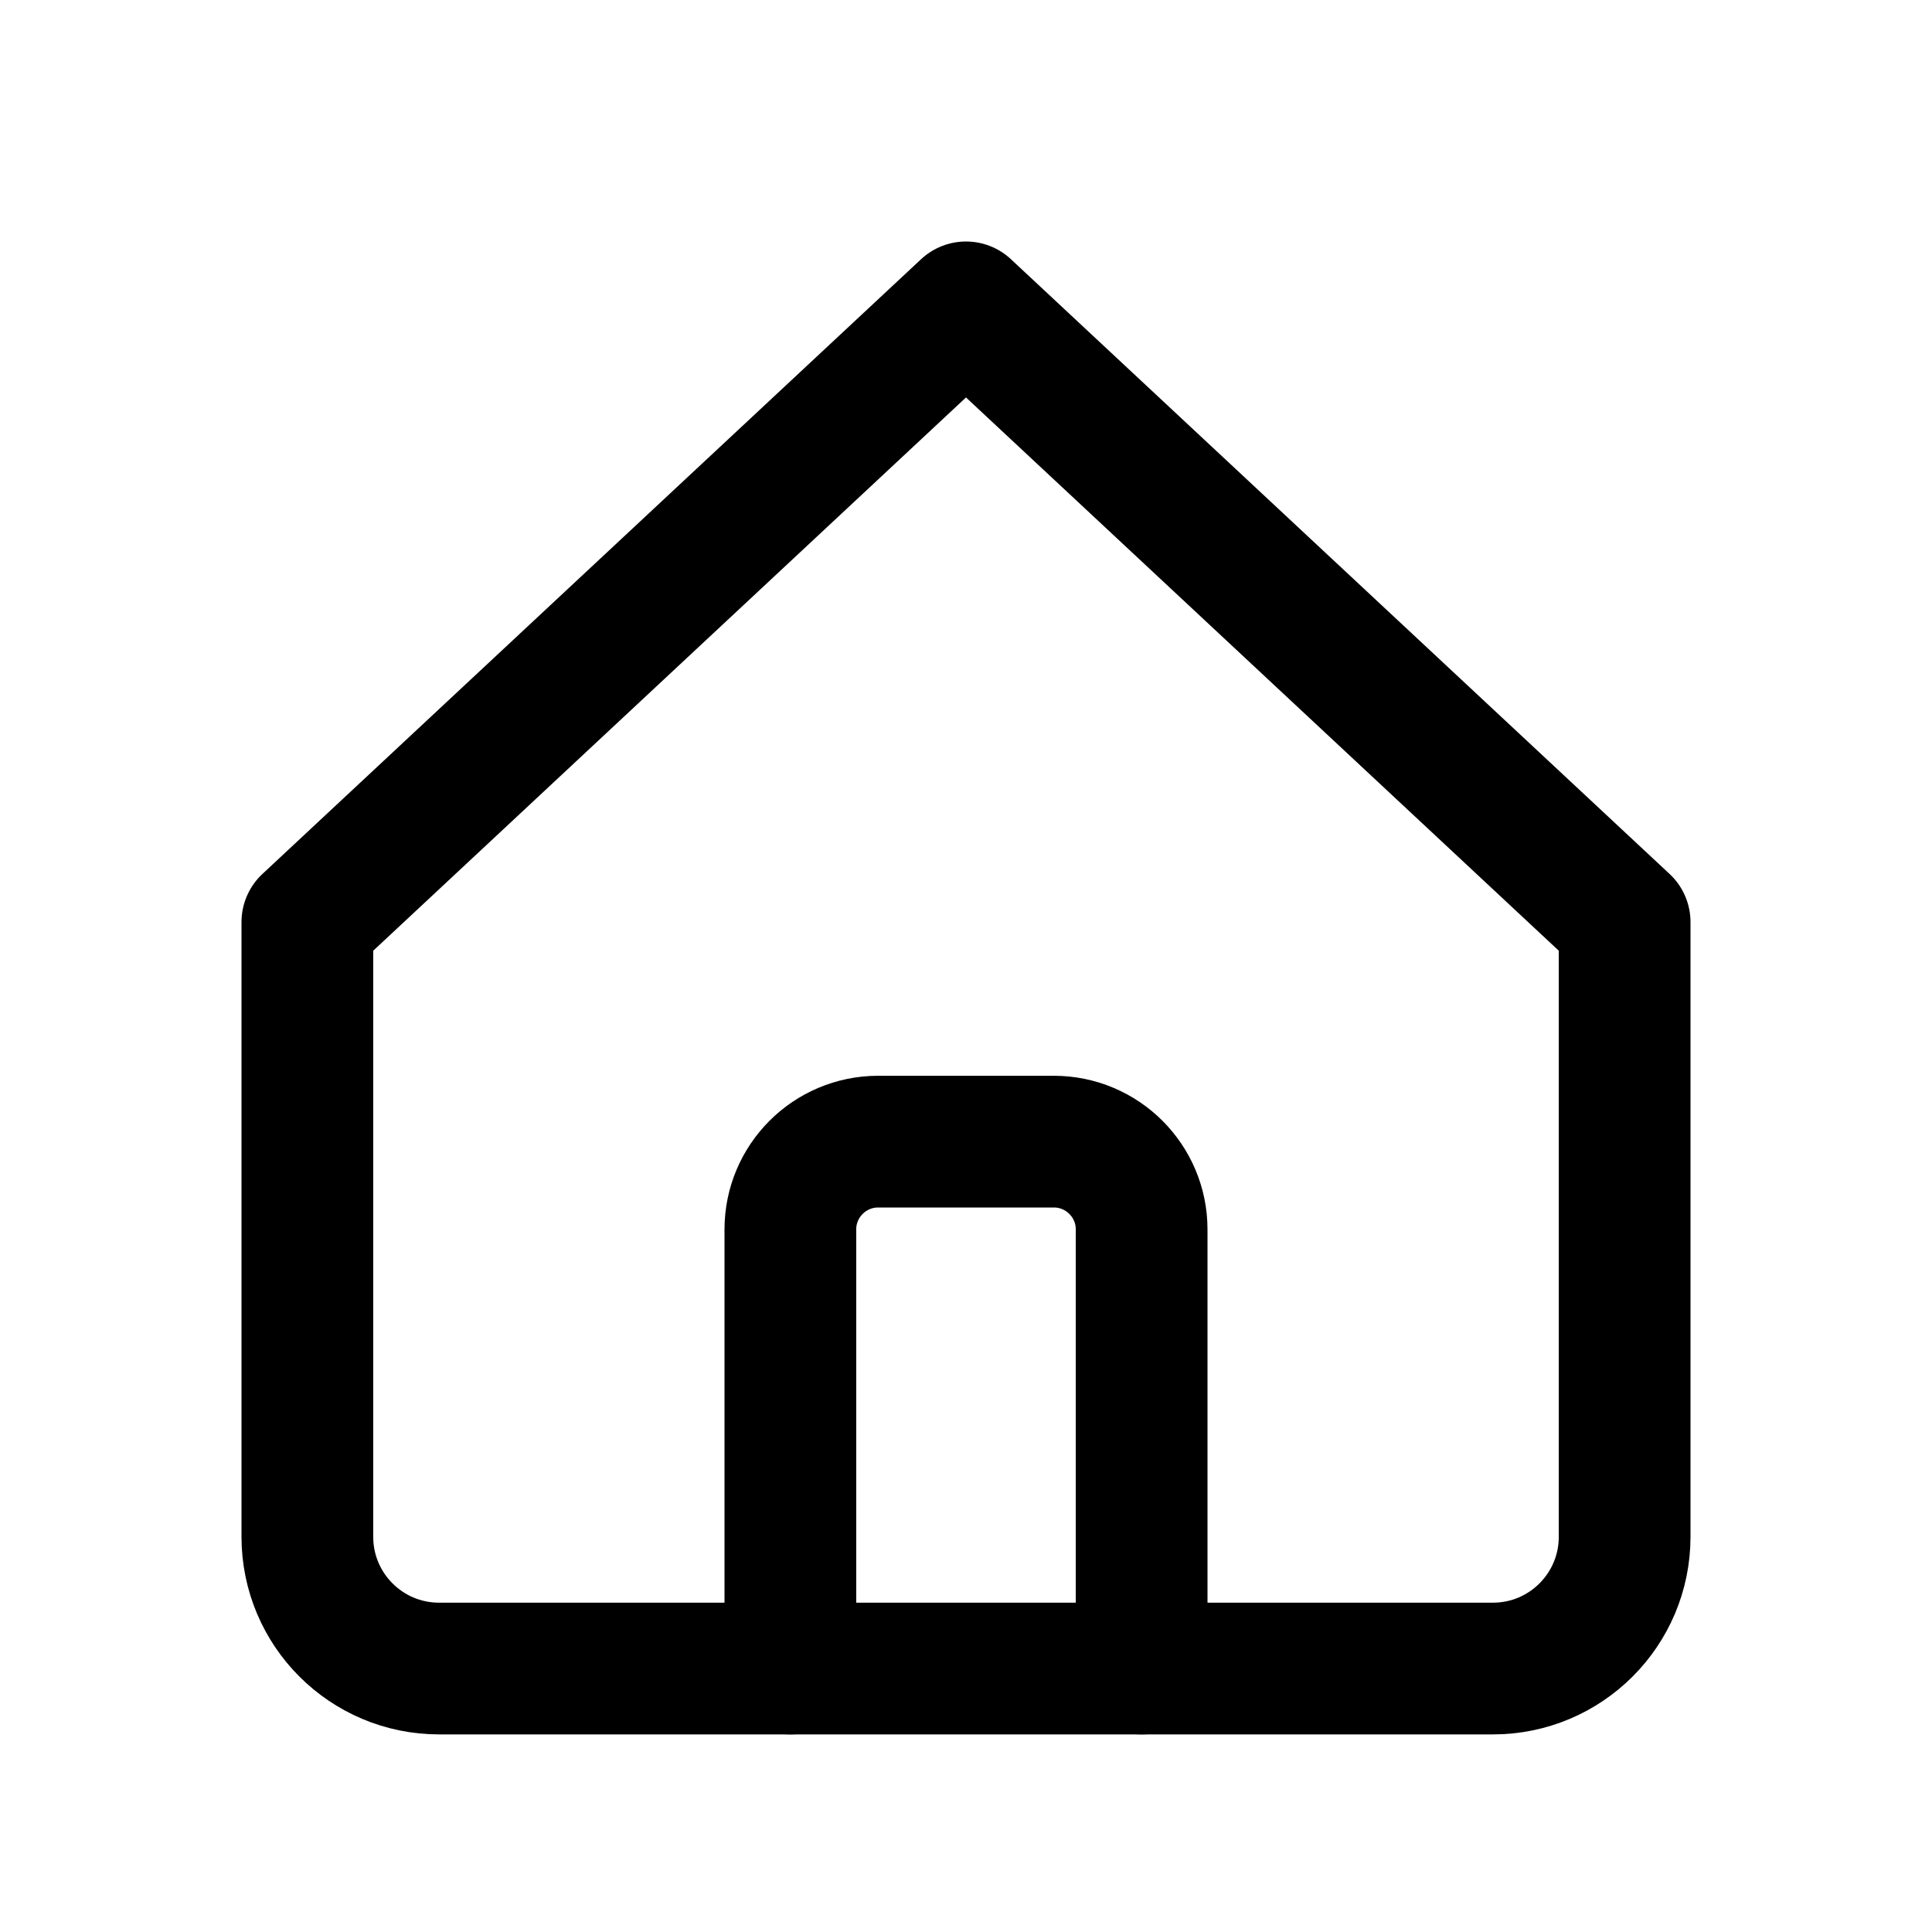
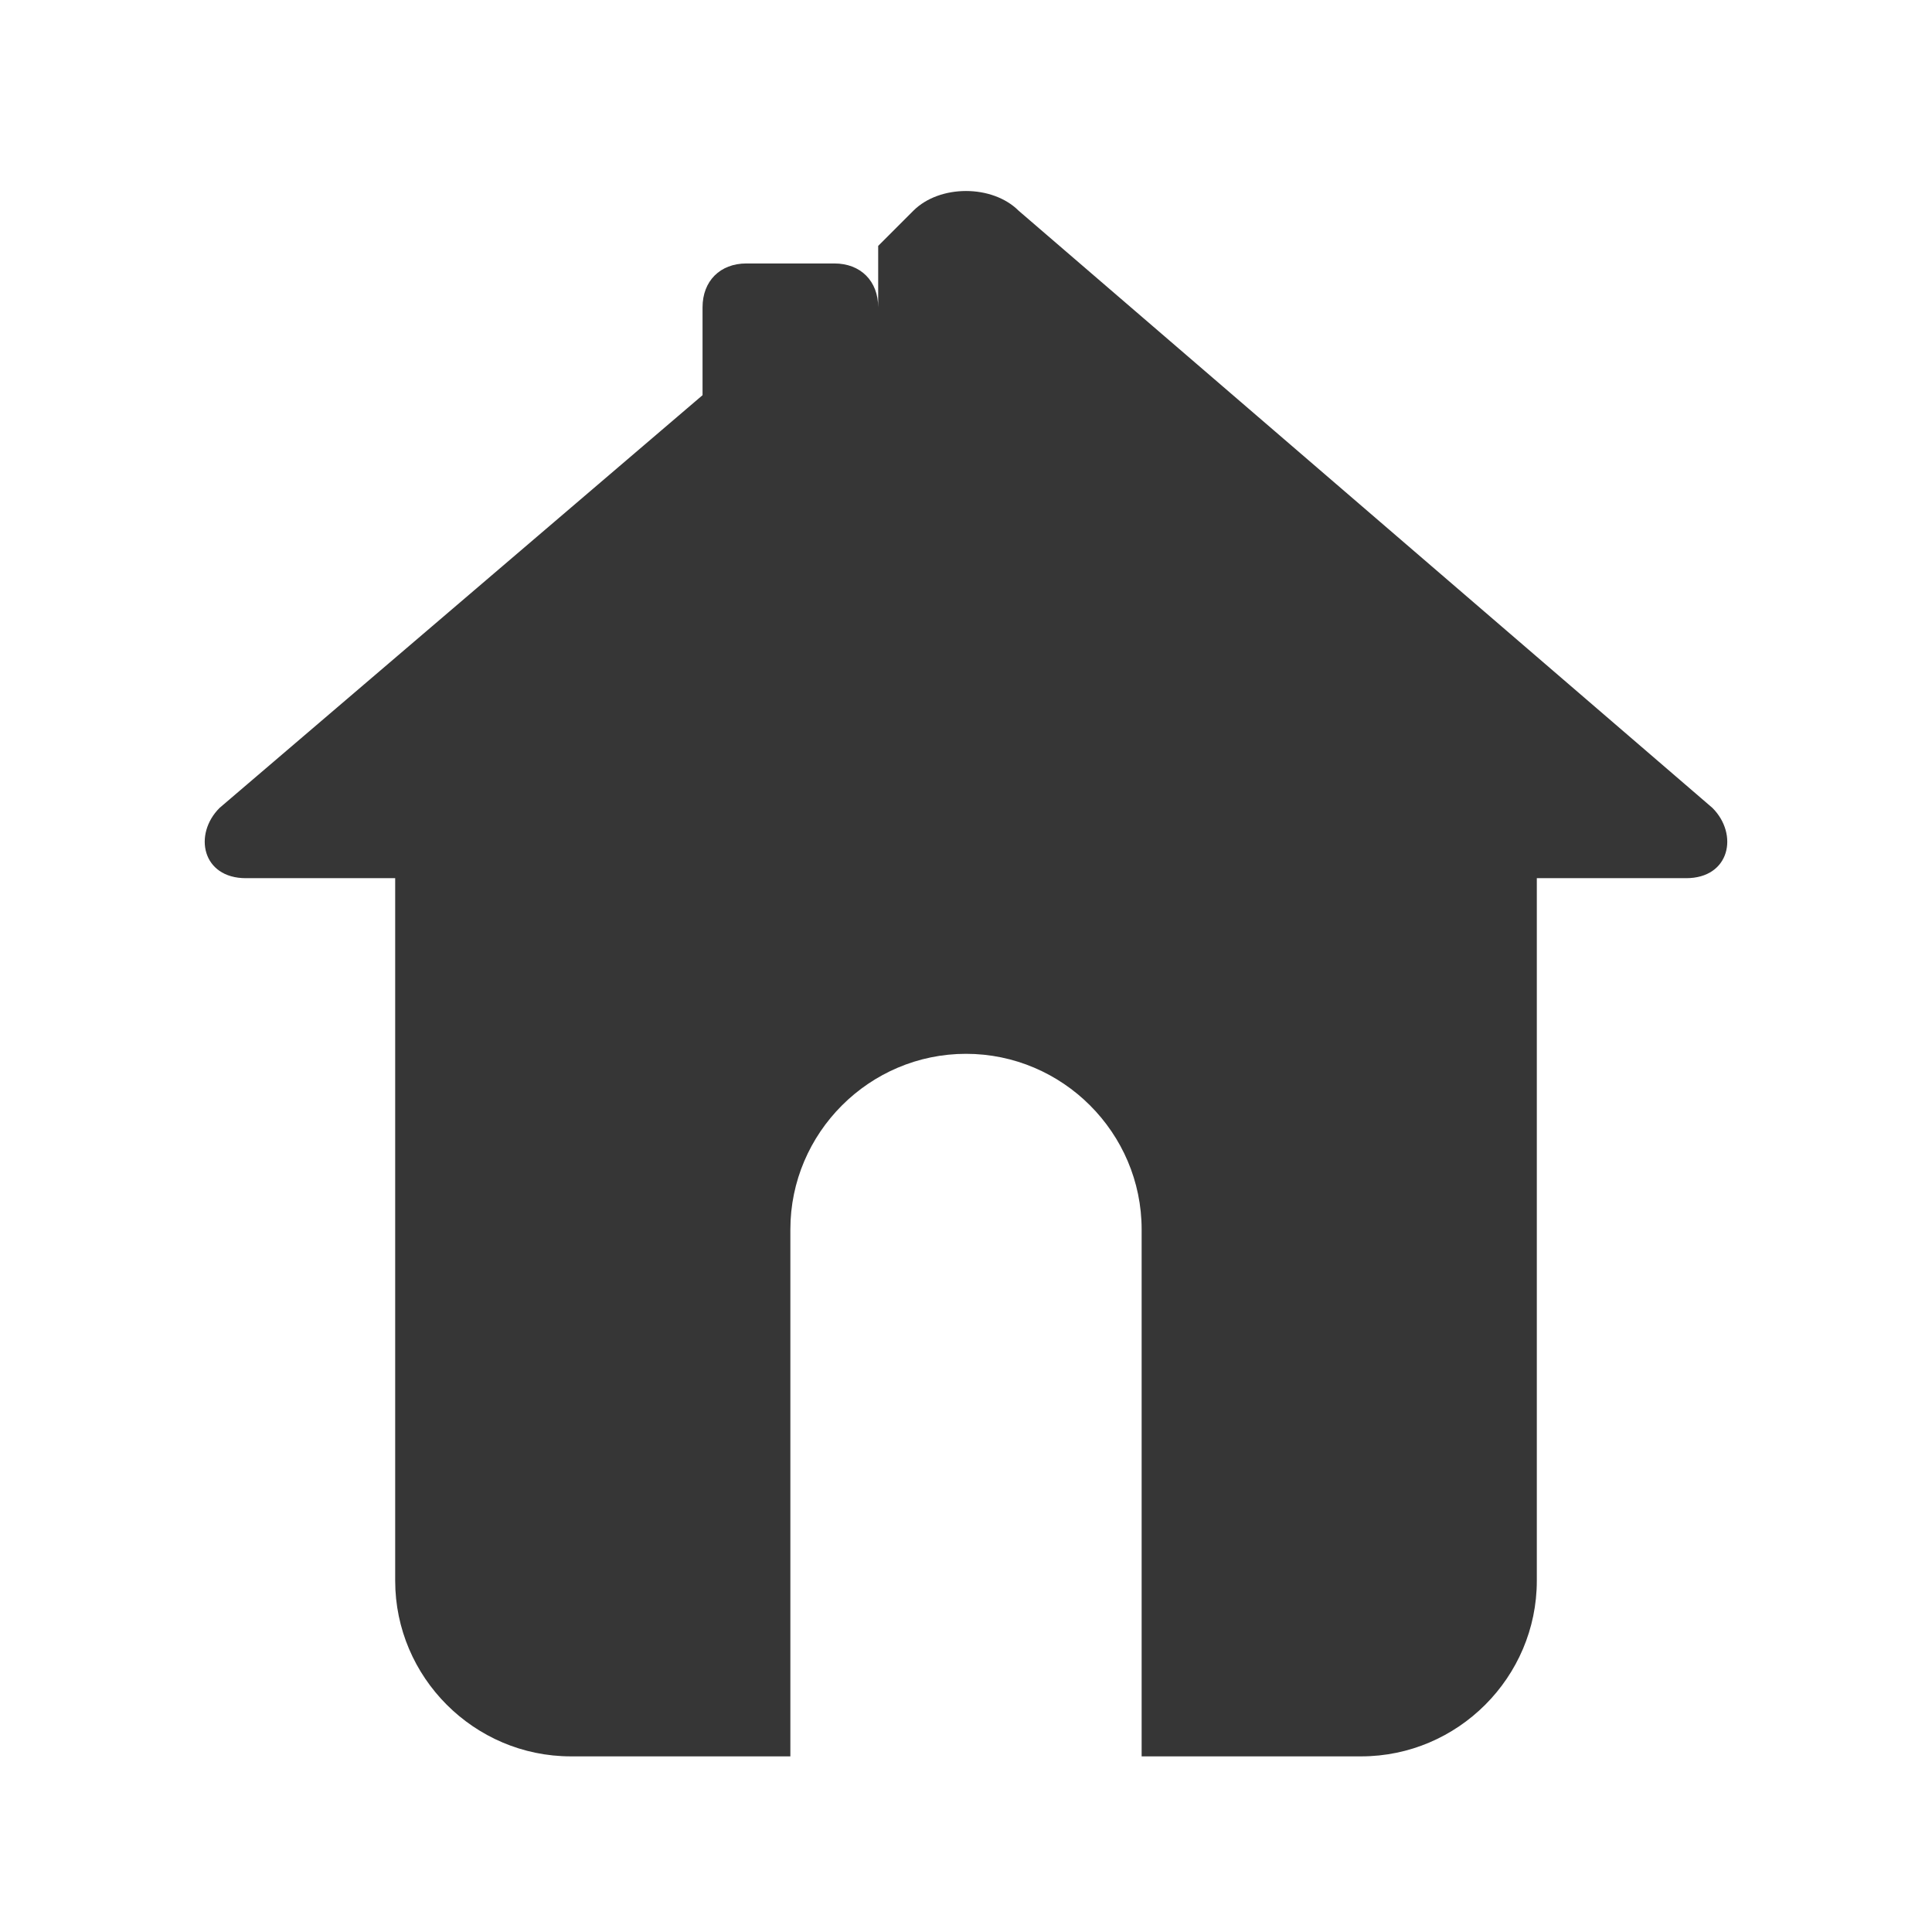
<svg xmlns="http://www.w3.org/2000/svg" width="22" height="22" viewBox="0 0 22 22">
-   <g fill="none" stroke="currentColor" stroke-width="1.5" stroke-linecap="round" stroke-linejoin="round">
-     <path d="M3.5 10.5L11 3.5l7.5 7v7a1.5 1.5 0 0 1-1.5 1.5H5a1.5 1.5 0 0 1-1.5-1.5v-7z" />
-     <path d="M9 19v-5a1 1 0 0 1 1-1h2a1 1 0 0 1 1 1v5" />
-   </g>
+   <defs>
+     <style id="current-color-scheme" type="text/css">
+       .ColorScheme-Text { color:#363636; }
+     </style>
+   </defs>
+   <path class="ColorScheme-Text" fill="currentColor" fill-rule="evenodd" d="M 10.4 2.4 C 10.7 2.1 11.3 2.1 11.6 2.4 L 19.5 9.2 C 19.8 9.5 19.7 10 19.2 10 L 17.5 10 L 17.5 18 C 17.5 19.1 16.6 20 15.5 20 L 6.5 20 C 5.4 20 4.5 19.1 4.5 18 L 4.5 10 L 2.8 10 C 2.3 10 2.2 9.5 2.5 9.2 L 8 4.5 L 8 3.5 C 8 3.2 8.2 3 8.5 3 L 9.5 3 C 9.8 3 10 3.2 10 3.5 L 10 2.8 Z M 9 14 C 9 12.9 9.9 12 11 12 C 12.1 12 13 12.9 13 14 L 13 20 L 9 20 Z" />
</svg>
